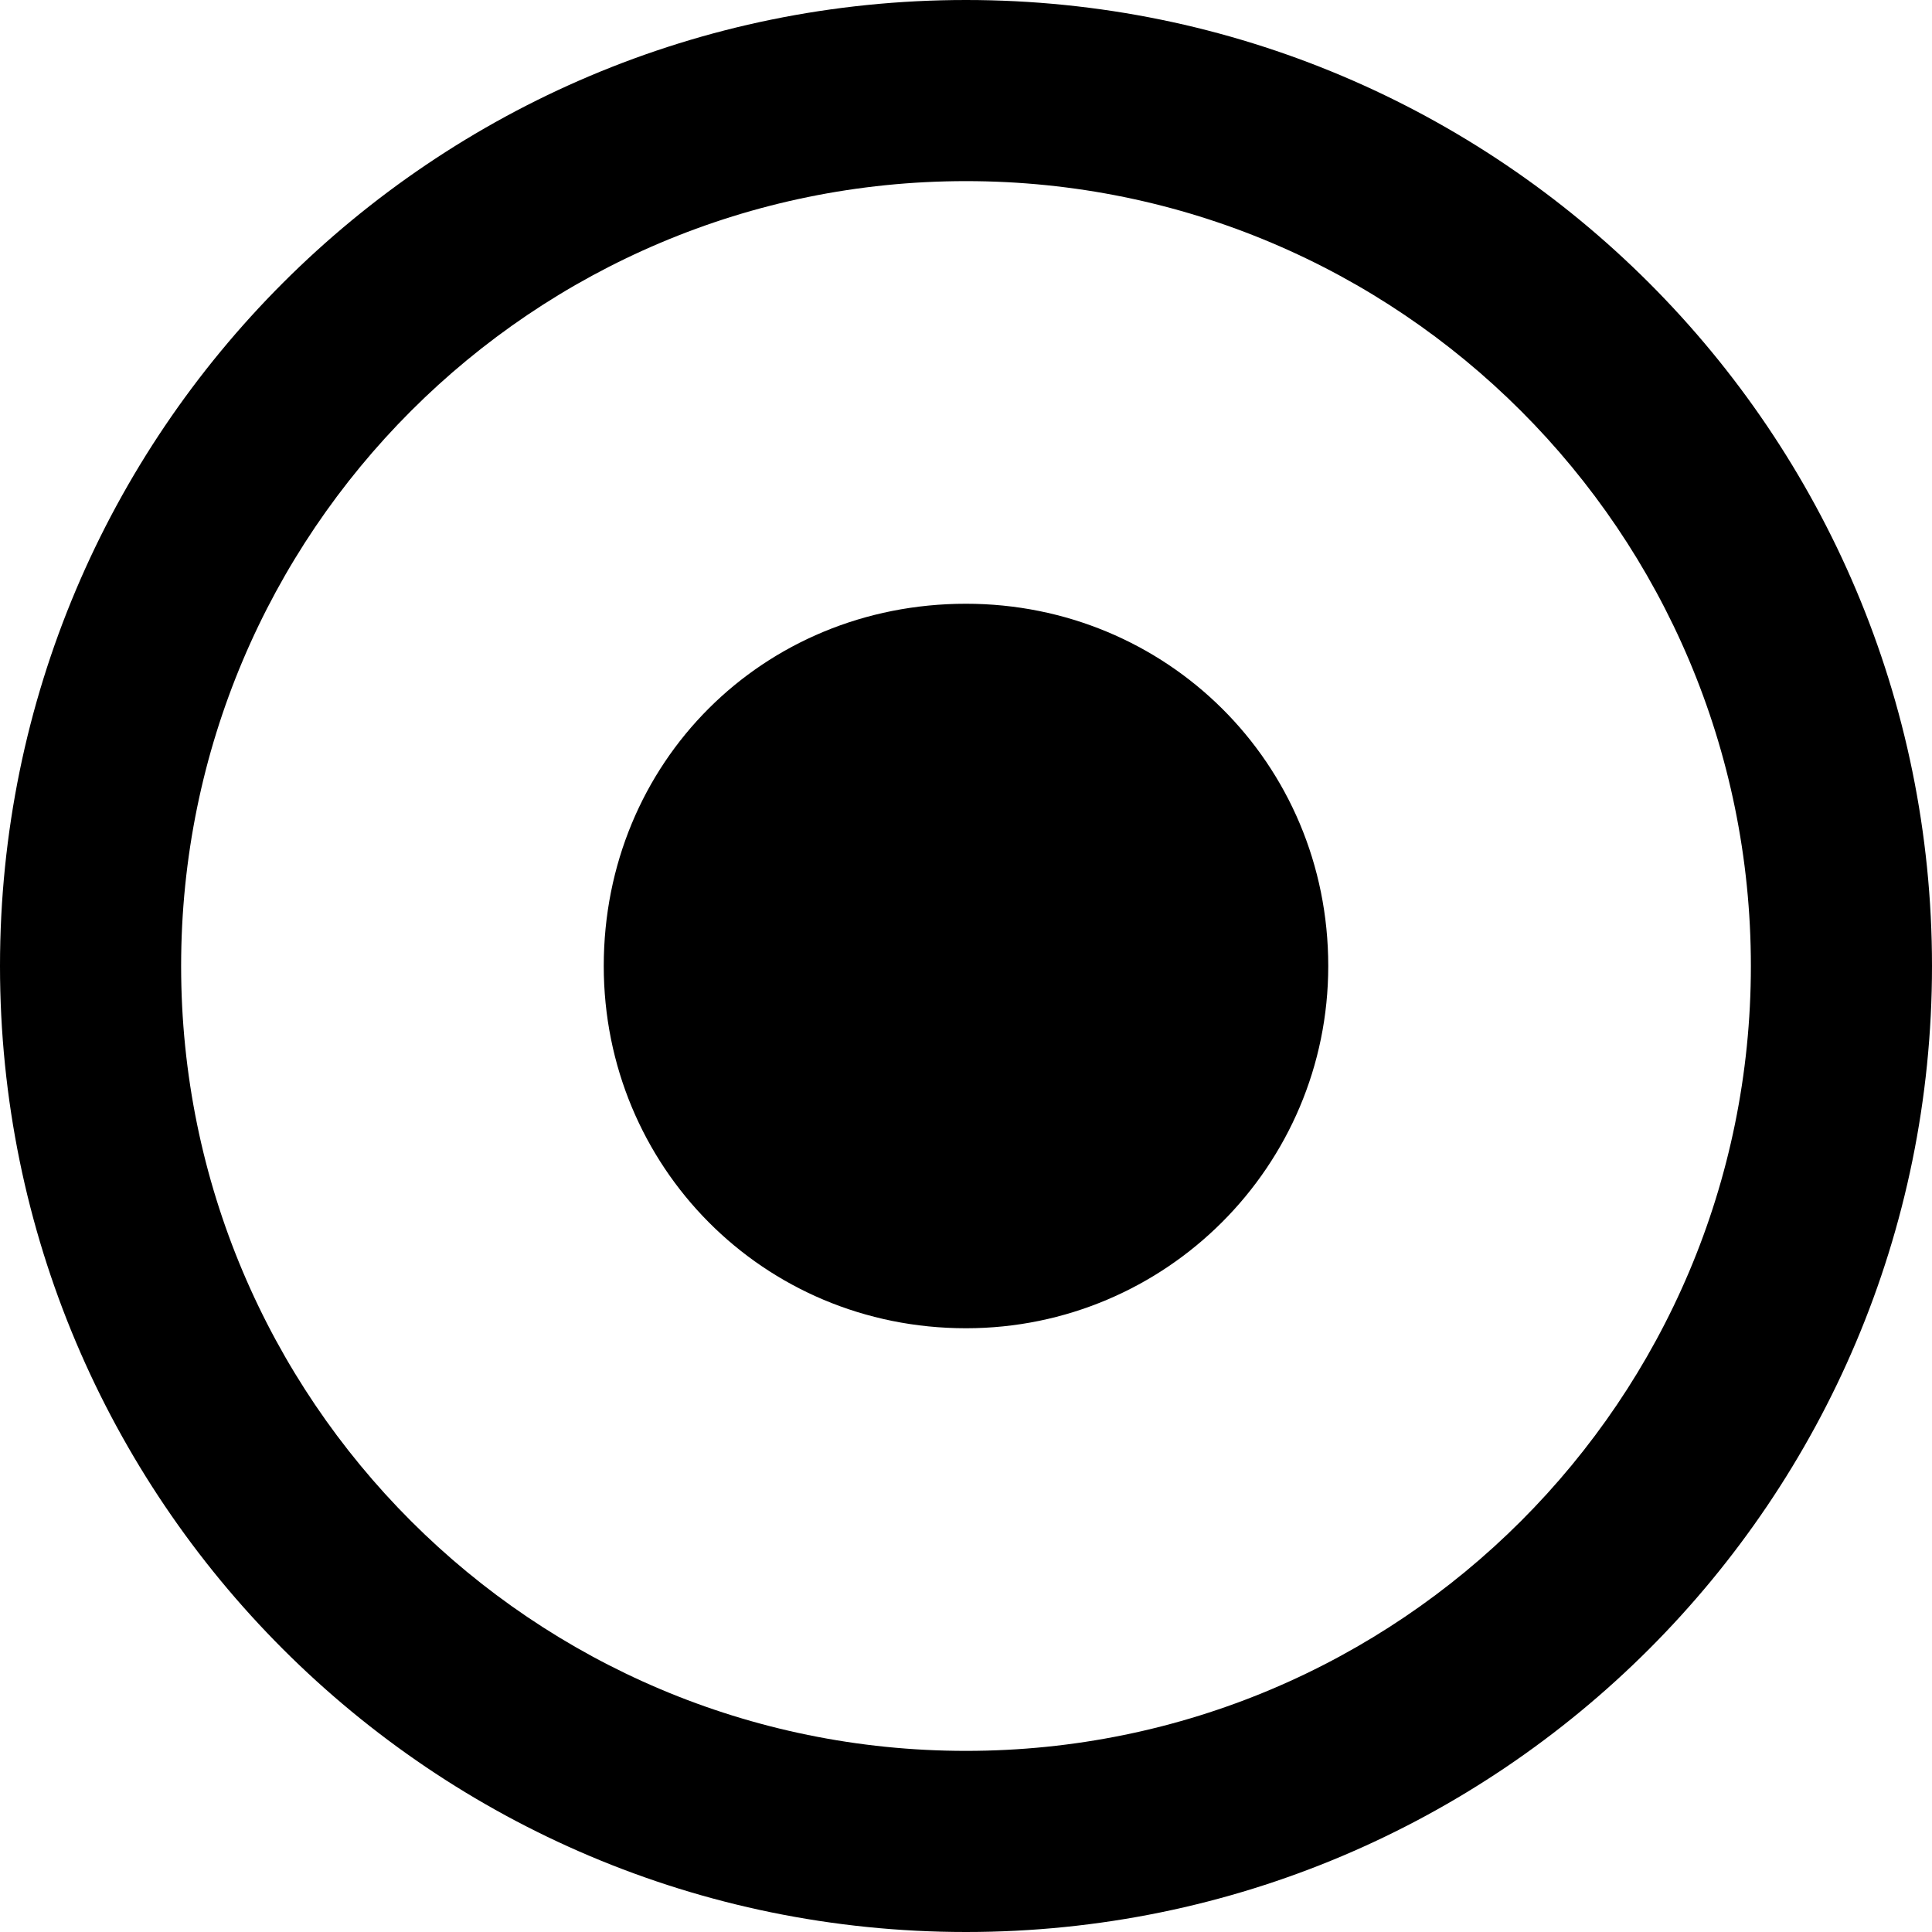
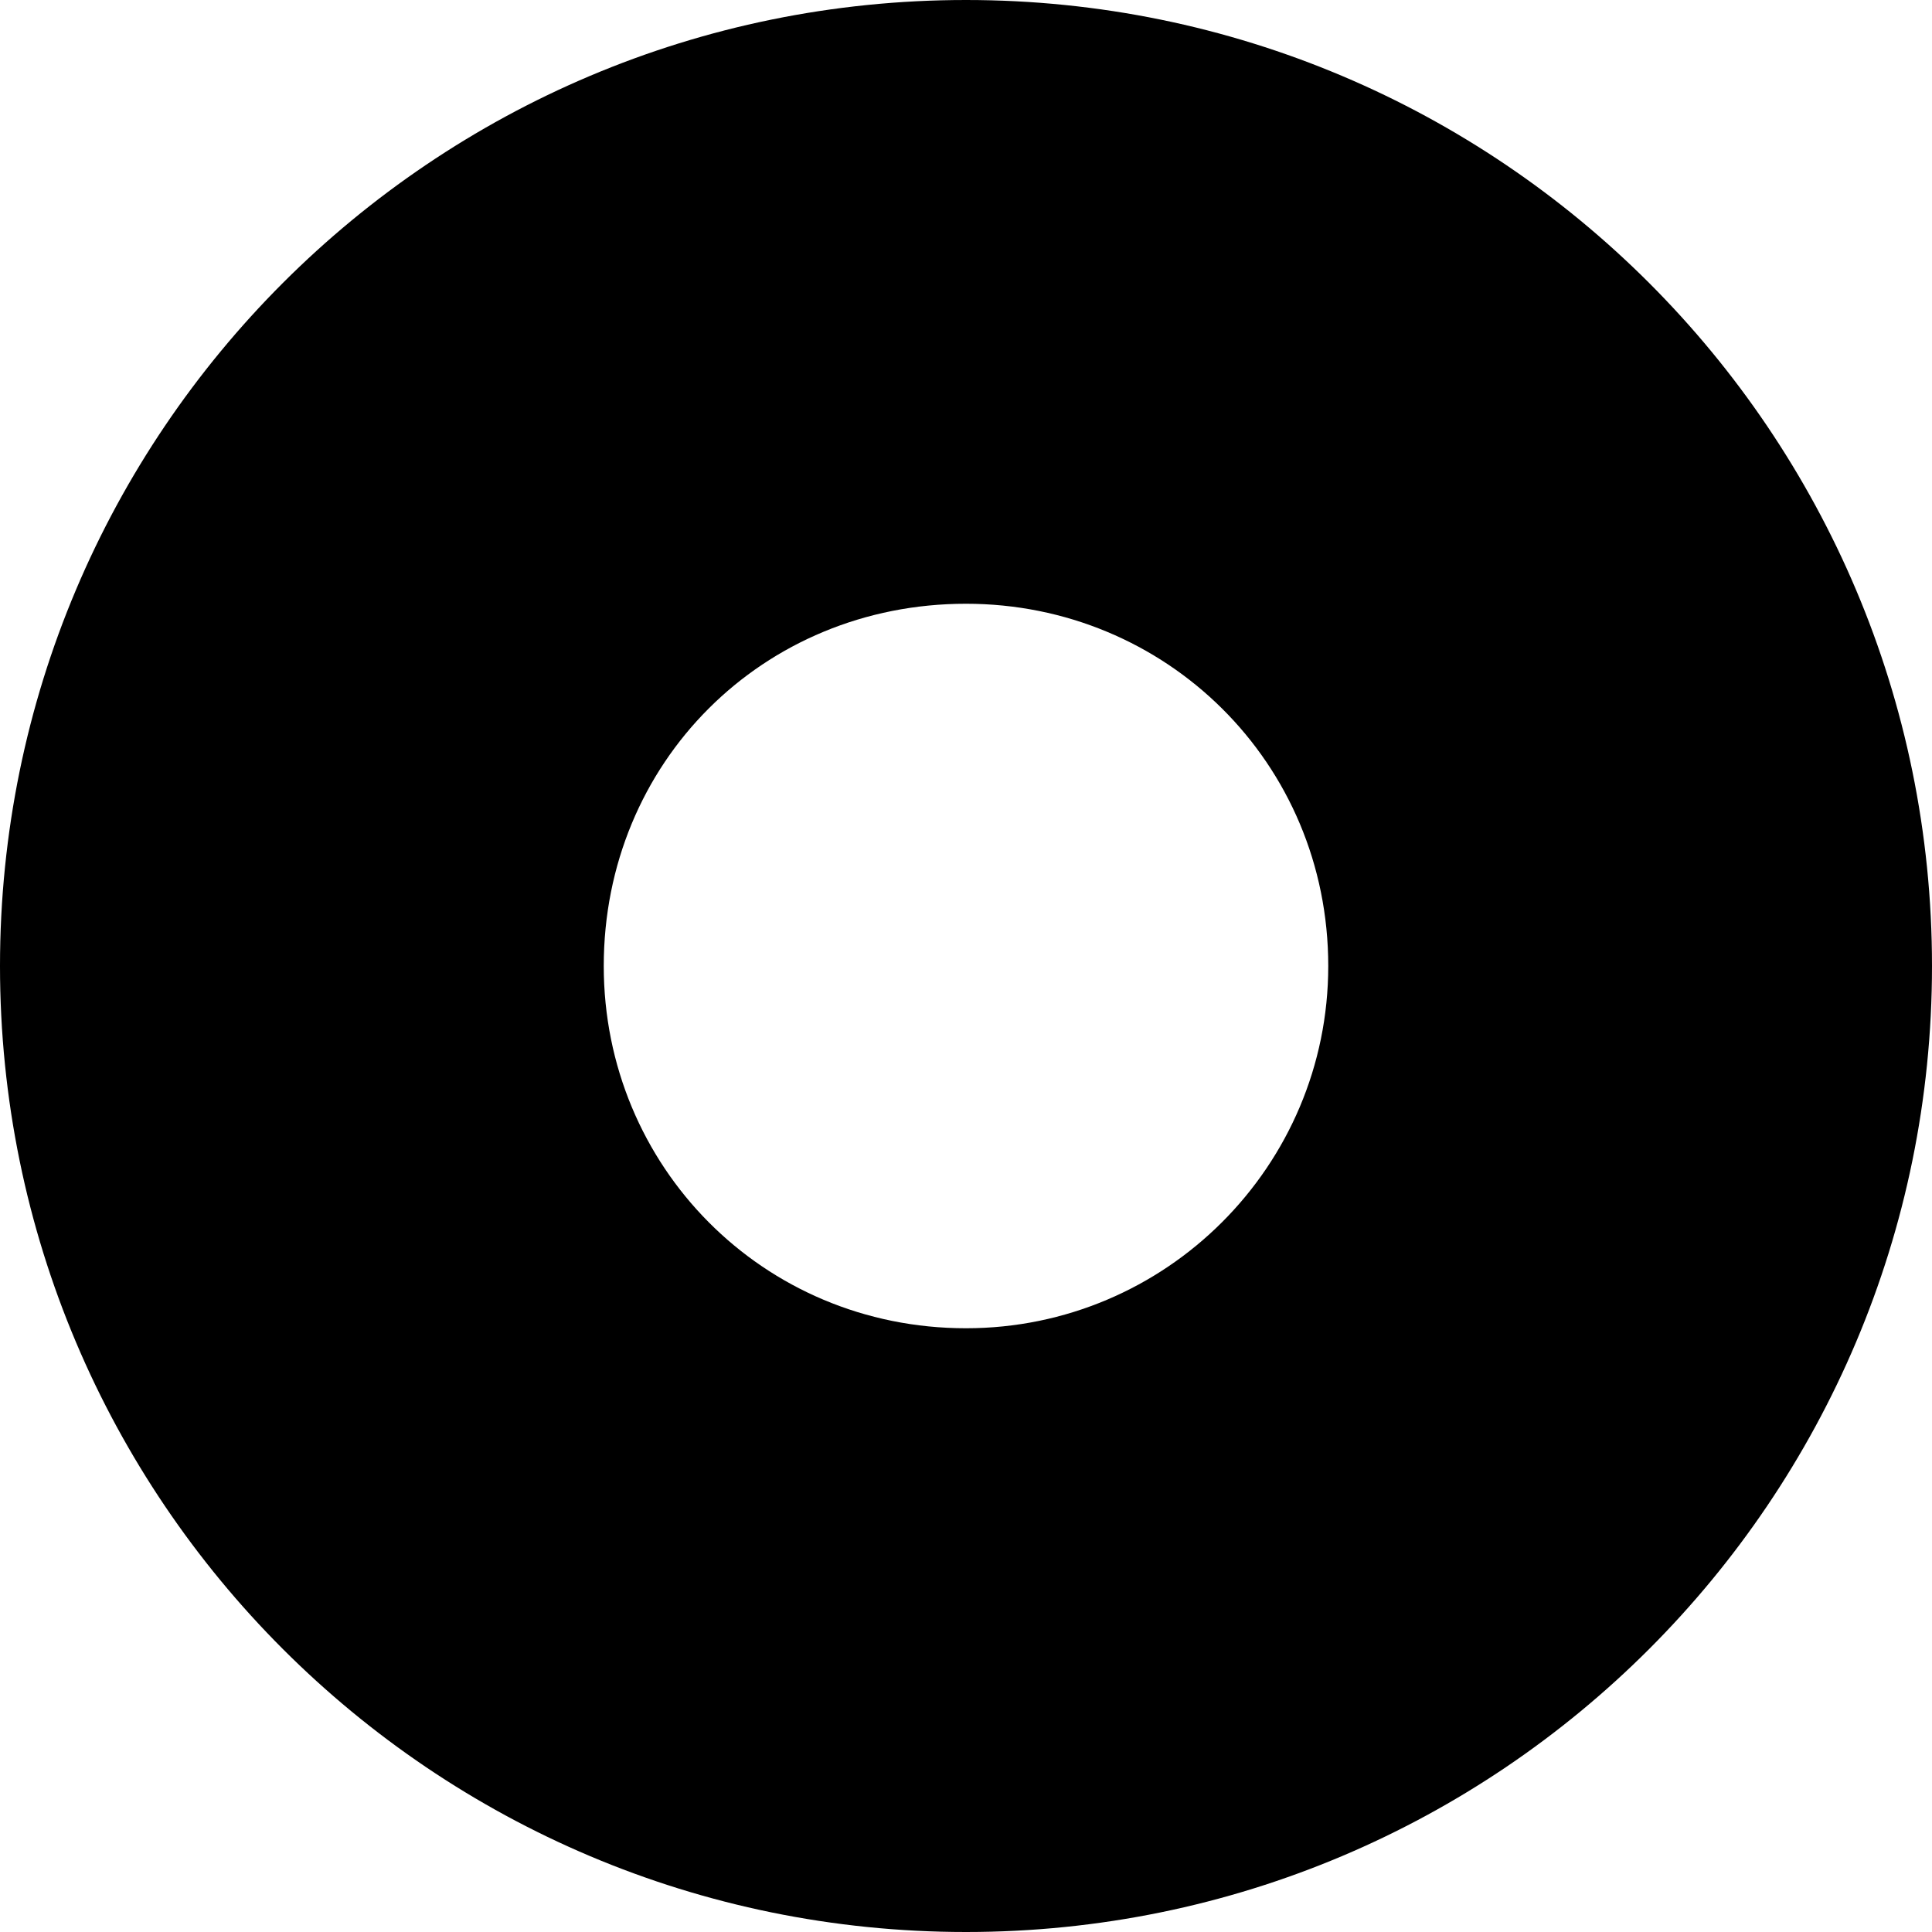
<svg xmlns="http://www.w3.org/2000/svg" viewBox="0 0 512 512">
-   <path d="M160 256C160 202.1 202.1 160 256 160C309 160 352 202.1 352 256C352 309 309 352 256 352C202.1 352 160 309 160 256zM512 256C512 397.4 397.4 512 256 512C114.6 512 0 397.4 0 256C0 114.6 114.6 0 256 0C397.4 0 512 114.6 512 256zM256 48C141.1 48 48 141.1 48 256C48 370.9 141.1 464 256 464C370.9 464 464 370.9 464 256C464 141.1 370.9 48 256 48z" />
+   <path d="M0 256C0 114.6 114.6 0 256 0C397.4 0 512 114.6 512 256C512 397.4 397.4 512 256 512C114.6 512 0 397.4 0 256zM256 352C309 352 352 309 352 256C352 202.1 309 160 256 160C202.1 160 160 202.1 160 256C160 309 202.1 352 256 352z" />
</svg>
